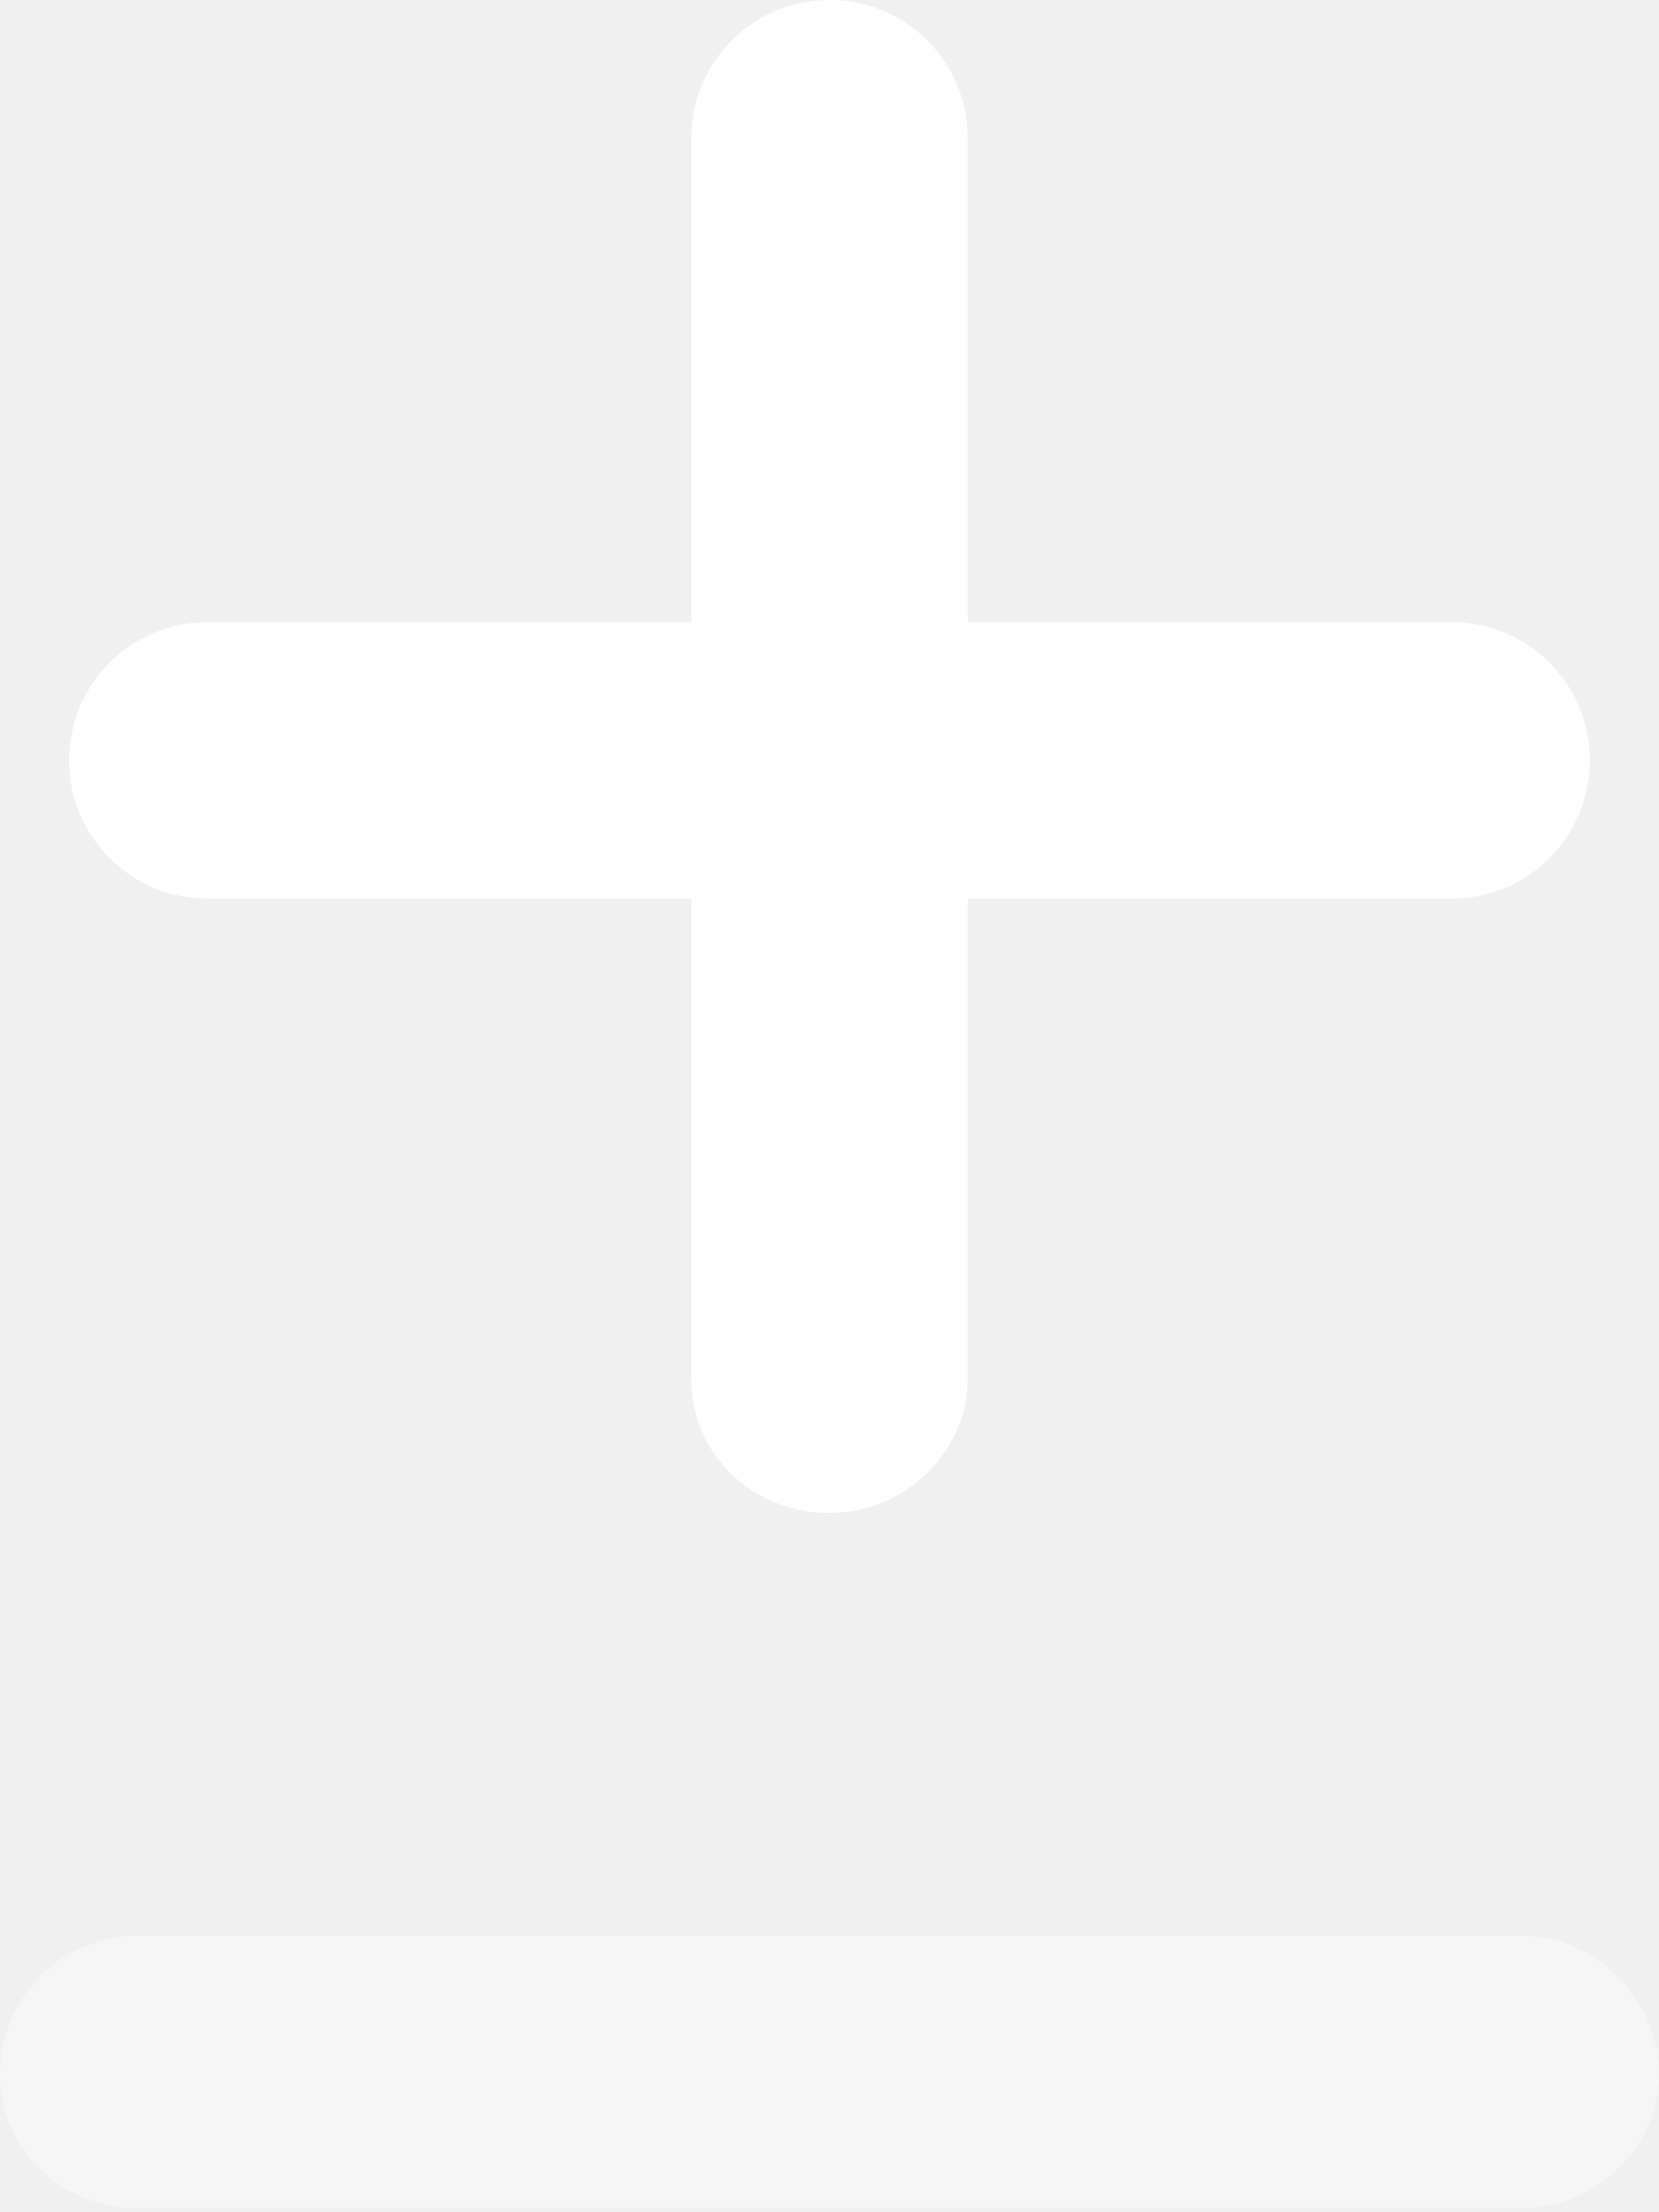
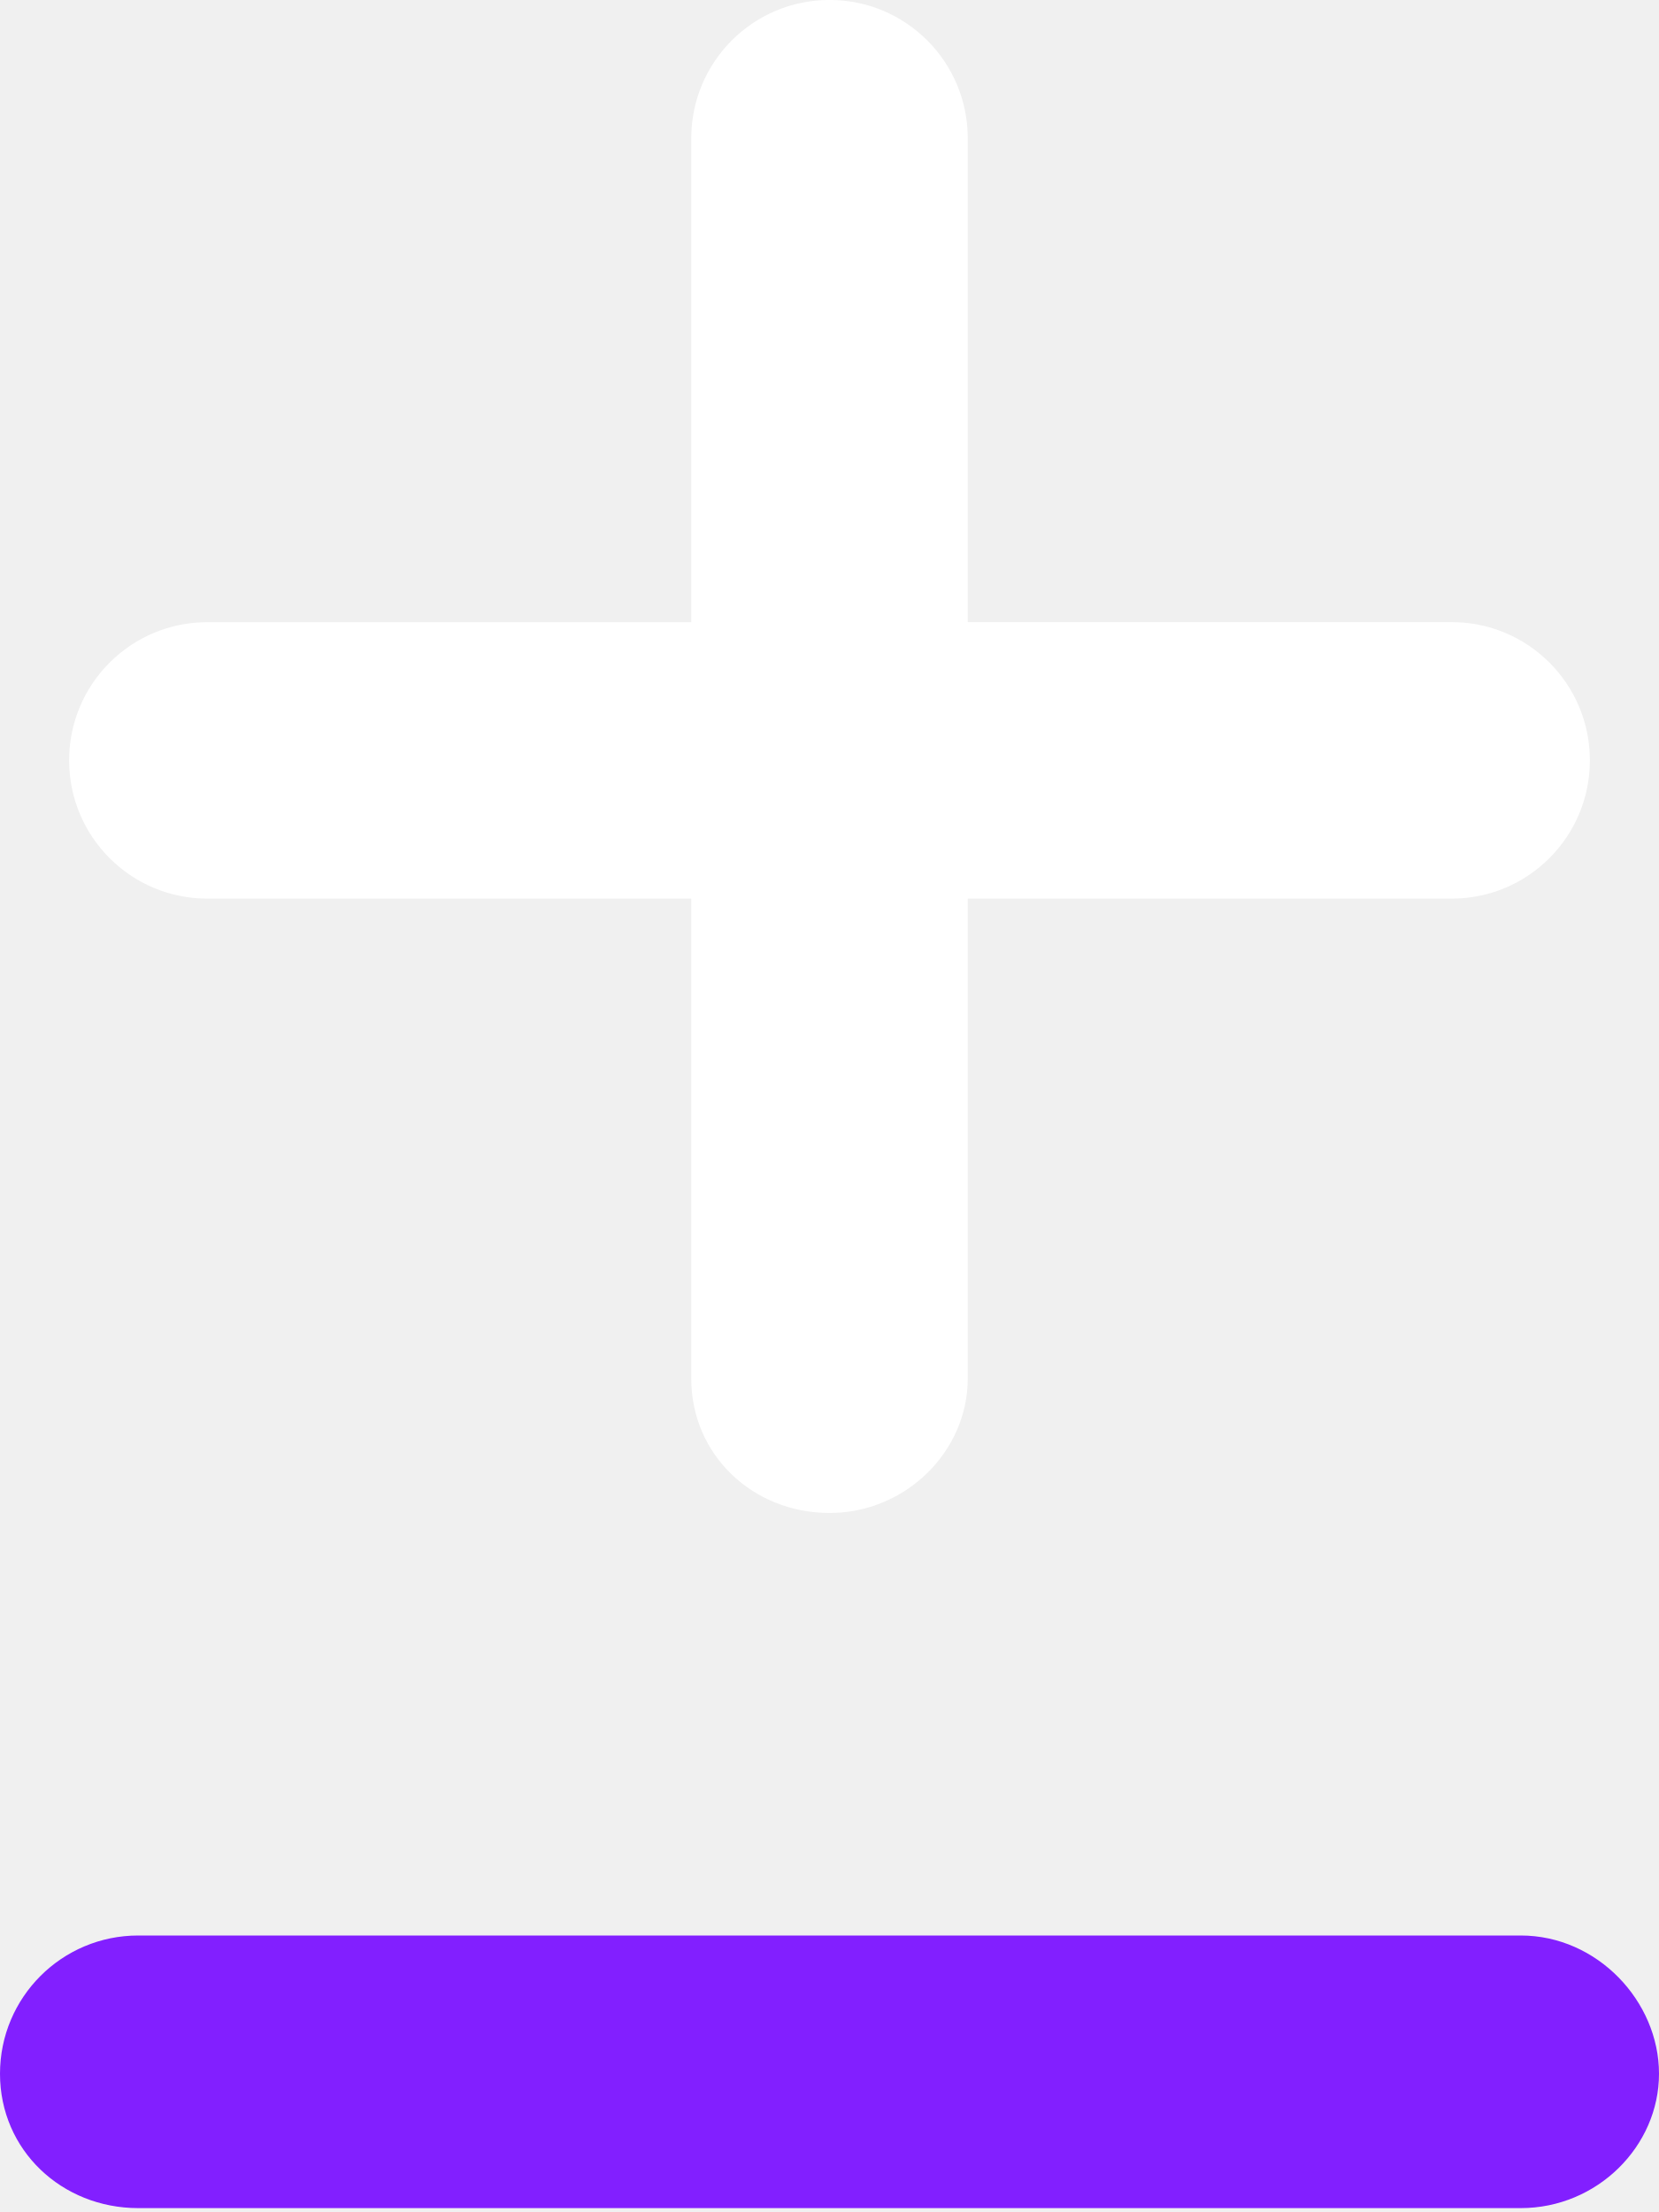
<svg xmlns="http://www.w3.org/2000/svg" viewBox="0 0 384 512" fill="#FFFFFF" class="w-6 h-6">
  <defs>
-     <style>.fa-secondary{opacity:.4}</style>
-   </defs>
+         
+     </defs>
  <path class="fa-primary" d="M48 208H160v111.1c0 17.69 14.31 31.1 32 31.1s32-14.31 32-31.1V208h112c17.69 0 32-14.32 32-32.01s-14.31-31.99-32-31.99H224v-112c0-17.69-14.31-32.01-32-32.01S160 14.33 160 32.01v112H48c-17.69 0-32 14.31-32 31.99S30.31 208 48 208z" />
-   <path class="fa-secondary" d="M352 448H32c-17.69 0-32 14.31-32 32s14.31 31.1 32 31.1h320c17.69 0 32-14.31 32-31.1S369.7 448 352 448z" />
+   <path class="fa-secondary" fill="#821FFF" d="M352 448H32c-17.69 0-32 14.31-32 32s14.31 31.1 32 31.1h320c17.69 0 32-14.31 32-31.1S369.7 448 352 448z" />
</svg>
